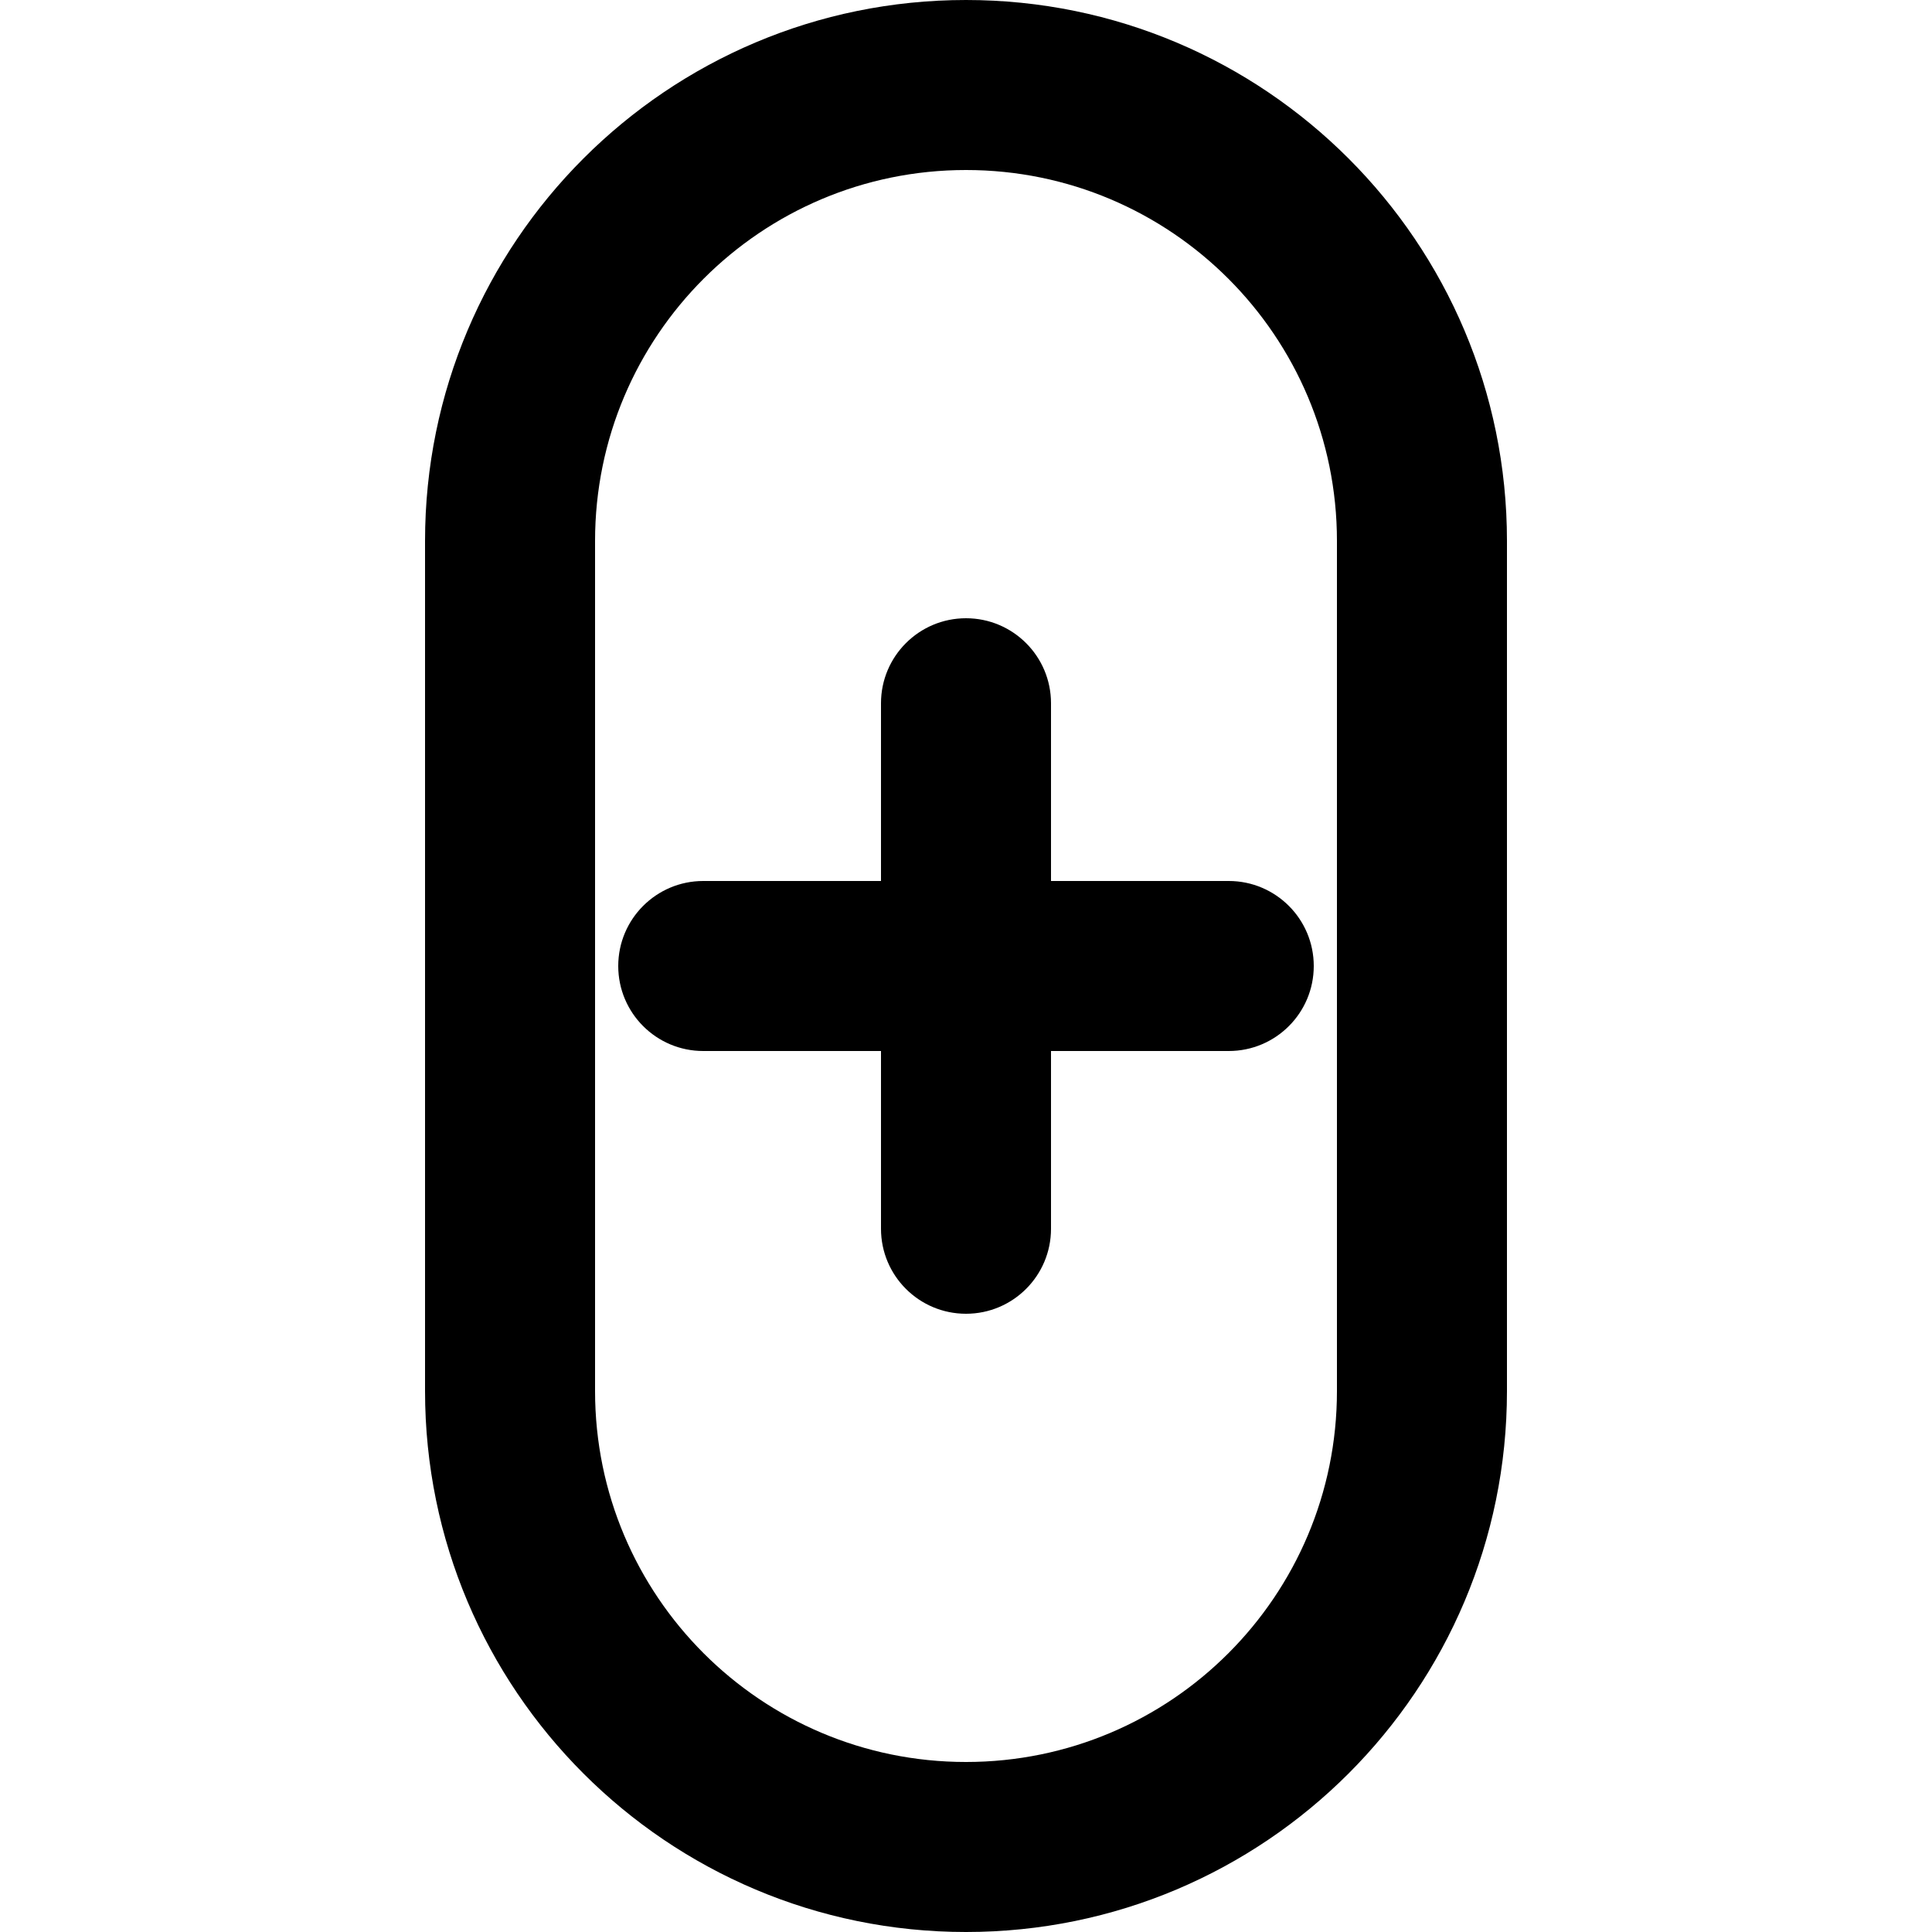
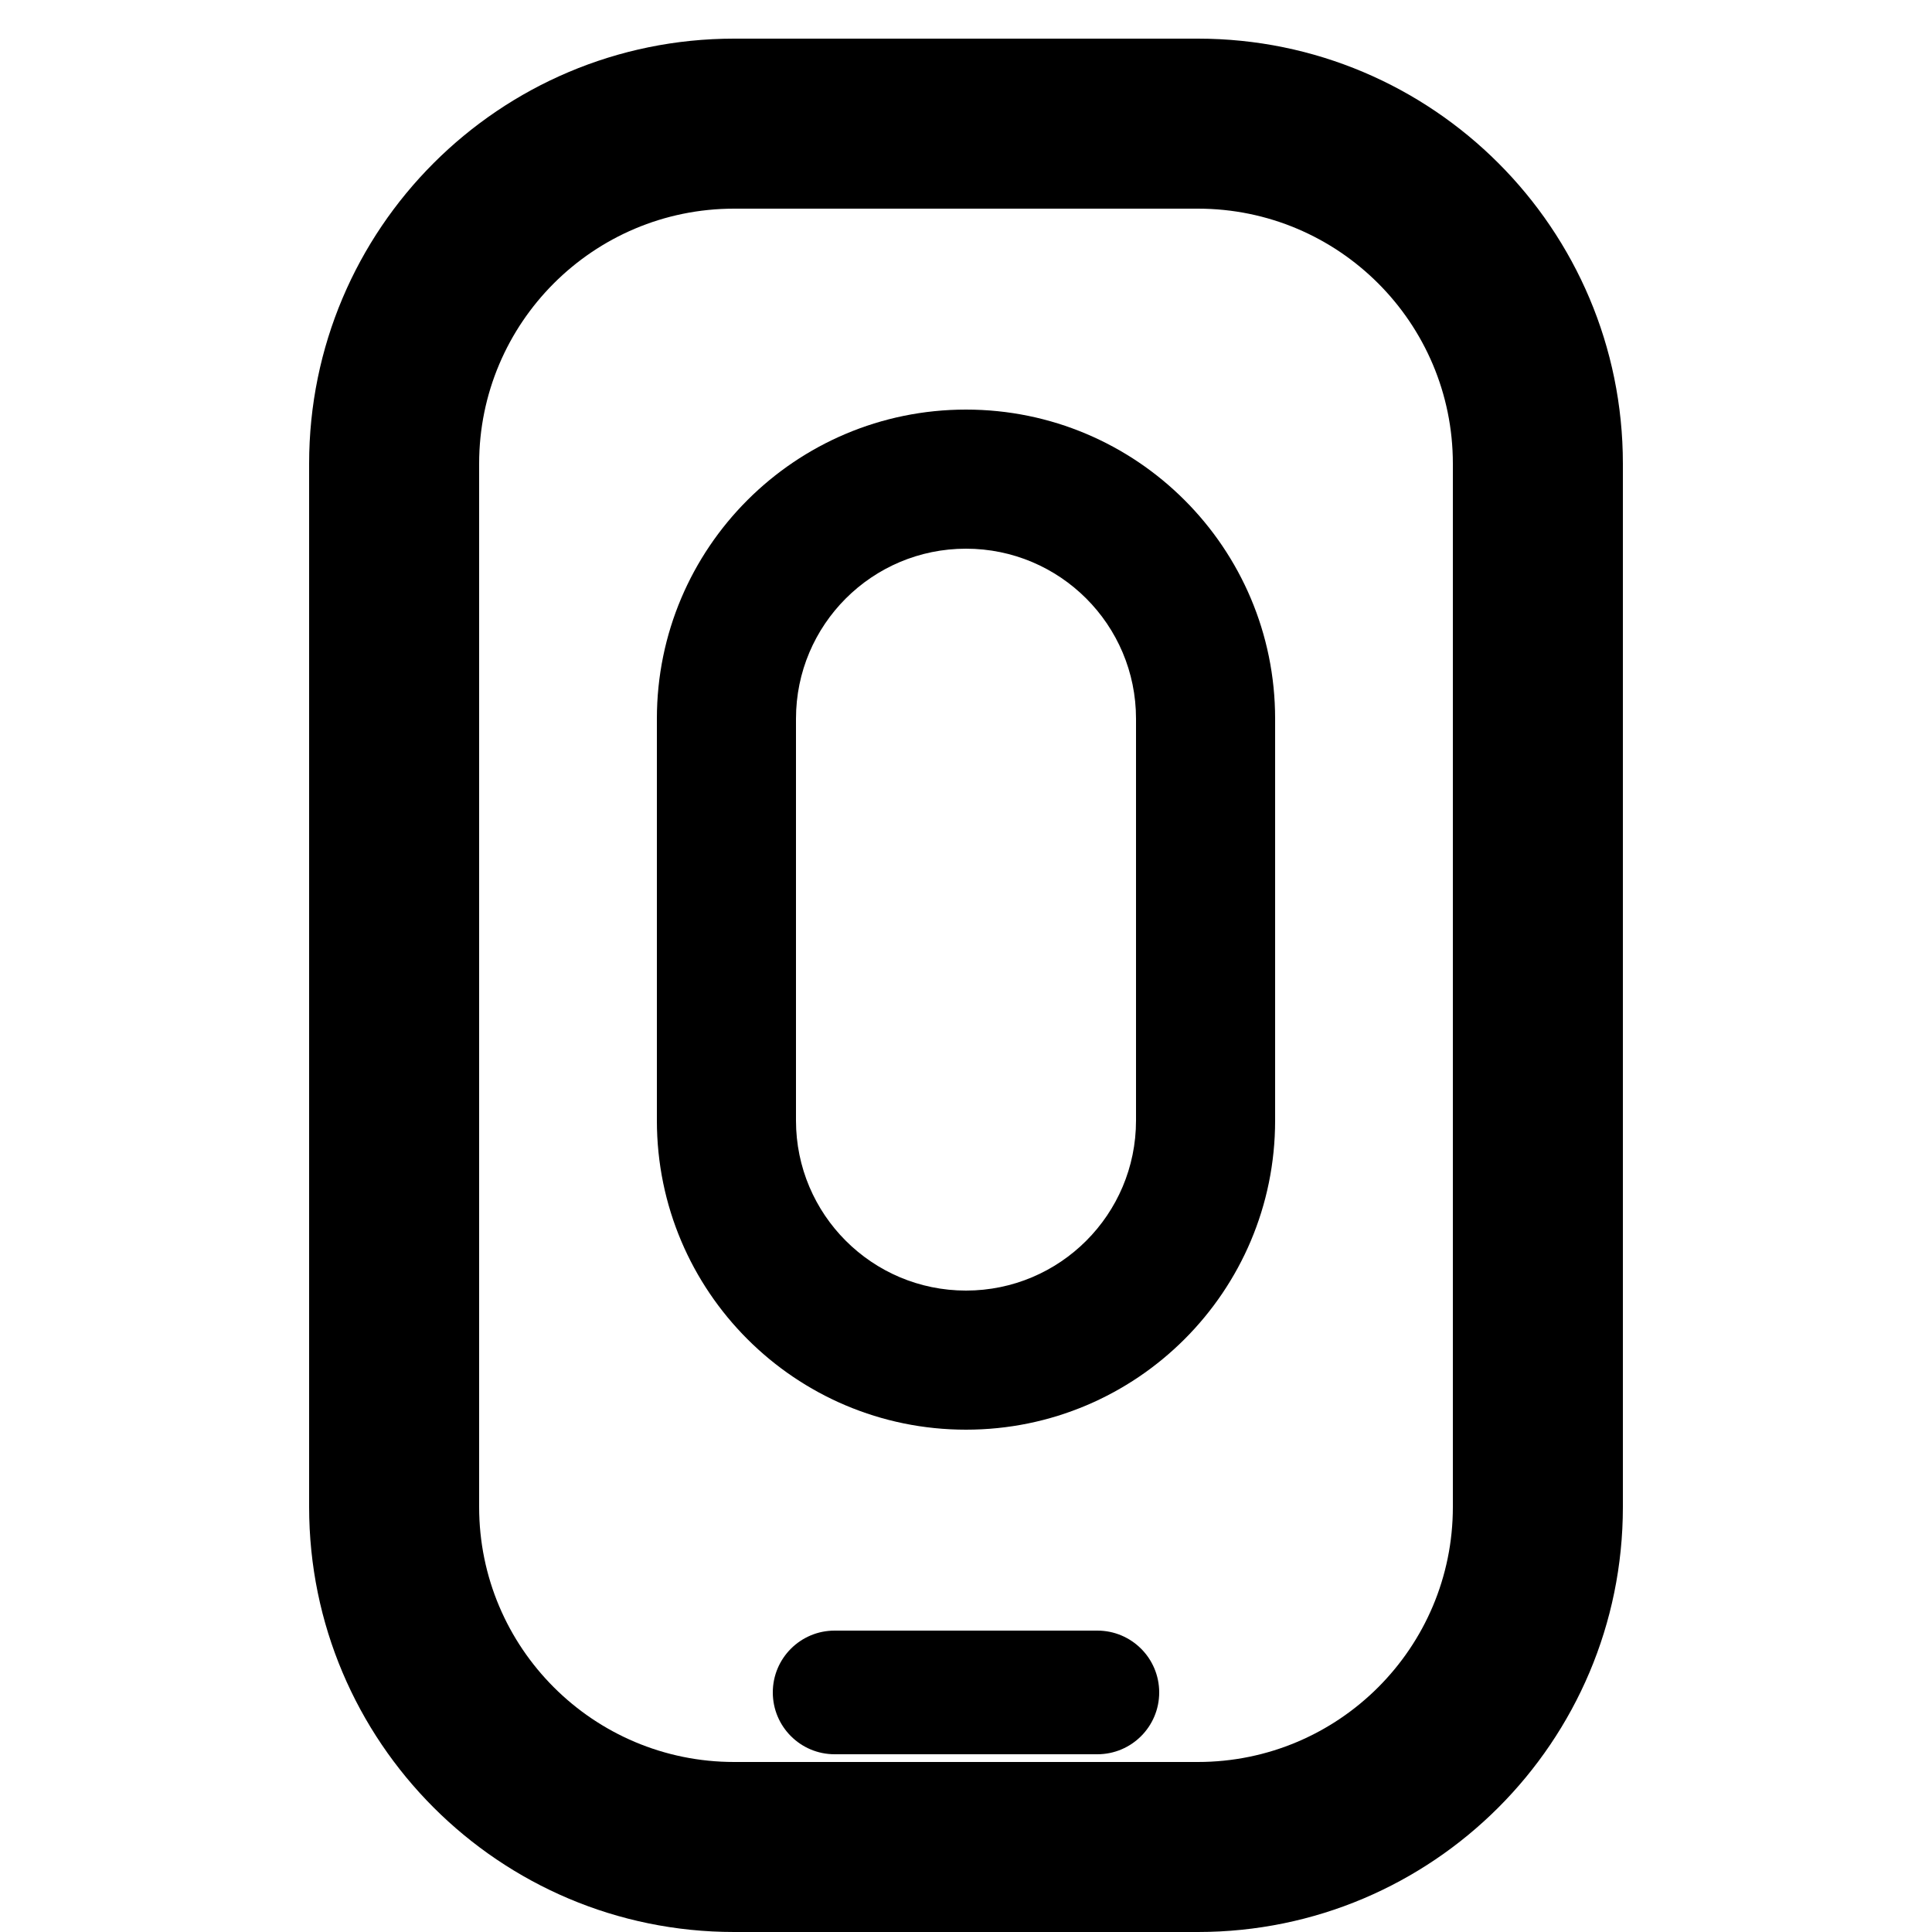
<svg xmlns="http://www.w3.org/2000/svg" width="26" height="26" viewBox="2.5 2.5 25 25">
-   <path fill="#000000" fill-rule="evenodd" d="M15,2.5 H15 A7,7 0 0 1 22,9.5 V20.5 A7,7 0 0 1 15,27.5 H15 A7,7 0 0 1 8,20.5 V9.5 A7,7 0 0 1 15,2.5 Z M15,4.7 H15 A4.8,4.8 0 0 1 19.8,9.5 V20.5 A4.8,4.8 0 0 1 15,25.3 H15 A4.8,4.8 0 0 1 10.2,20.5 V9.5 A4.8,4.8 0 0 1 15,4.7 Z" />
-   <path fill="#000000" fill-rule="nonzero" d="M15,10.5 H15 A1.1,1.1 0 0 1 16.1,11.6 V18.4 A1.1,1.1 0 0 1 15,19.5 H15 A1.1,1.1 0 0 1 13.9,18.4 V11.6 A1.1,1.1 0 0 1 15,10.5 Z" />
-   <path fill="#000000" fill-rule="nonzero" d="M11.6,13.9 H18.4 A1.1,1.1 0 0 1 19.5,15 V15 A1.1,1.1 0 0 1 18.4,16.1 H11.6 A1.1,1.1 0 0 1 10.5,15 V15 A1.1,1.1 0 0 1 11.6,13.9 Z" />
+   <path fill="#000000" fill-rule="evenodd" d="M12,3 H18 A5.5,5.5 0 0 1 23.5,8.5 V22 A5.5,5.5 0 0 1 18,27.5 H12 A5.5,5.5 0 0 1 6.5,22 V8.5 A5.5,5.5 0 0 1 12,3 Z M12,5.2 H18 A3.3,3.3 0 0 1 21.3,8.5 V22 A3.3,3.3 0 0 1 18,25.3 H12 A3.3,3.3 0 0 1 8.7,22 V8.5 A3.3,3.3 0 0 1 12,5.2 Z" />
+   <path fill="#000000" fill-rule="evenodd" d="M15,7.8 H15 A4,4 0 0 1 19,11.8 V17 A4,4 0 0 1 15,21 H15 A4,4 0 0 1 11,17 V11.8 A4,4 0 0 1 15,7.8 Z M15,9.6 H15 A2.2,2.2 0 0 1 17.2,11.8 V17 A2.2,2.2 0 0 1 15,19.2 H15 A2.2,2.2 0 0 1 12.8,17 V11.8 A2.2,2.2 0 0 1 15,9.6 Z" />
+   <path fill="#000000" fill-rule="nonzero" d="M13.3,23.6 H16.7 A0.8,0.8 0 0 1 17.5,24.4 V24.4 A0.8,0.8 0 0 1 16.7,25.2 H13.3 A0.8,0.8 0 0 1 12.5,24.4 V24.4 A0.8,0.8 0 0 1 13.3,23.6 Z" />
</svg>
